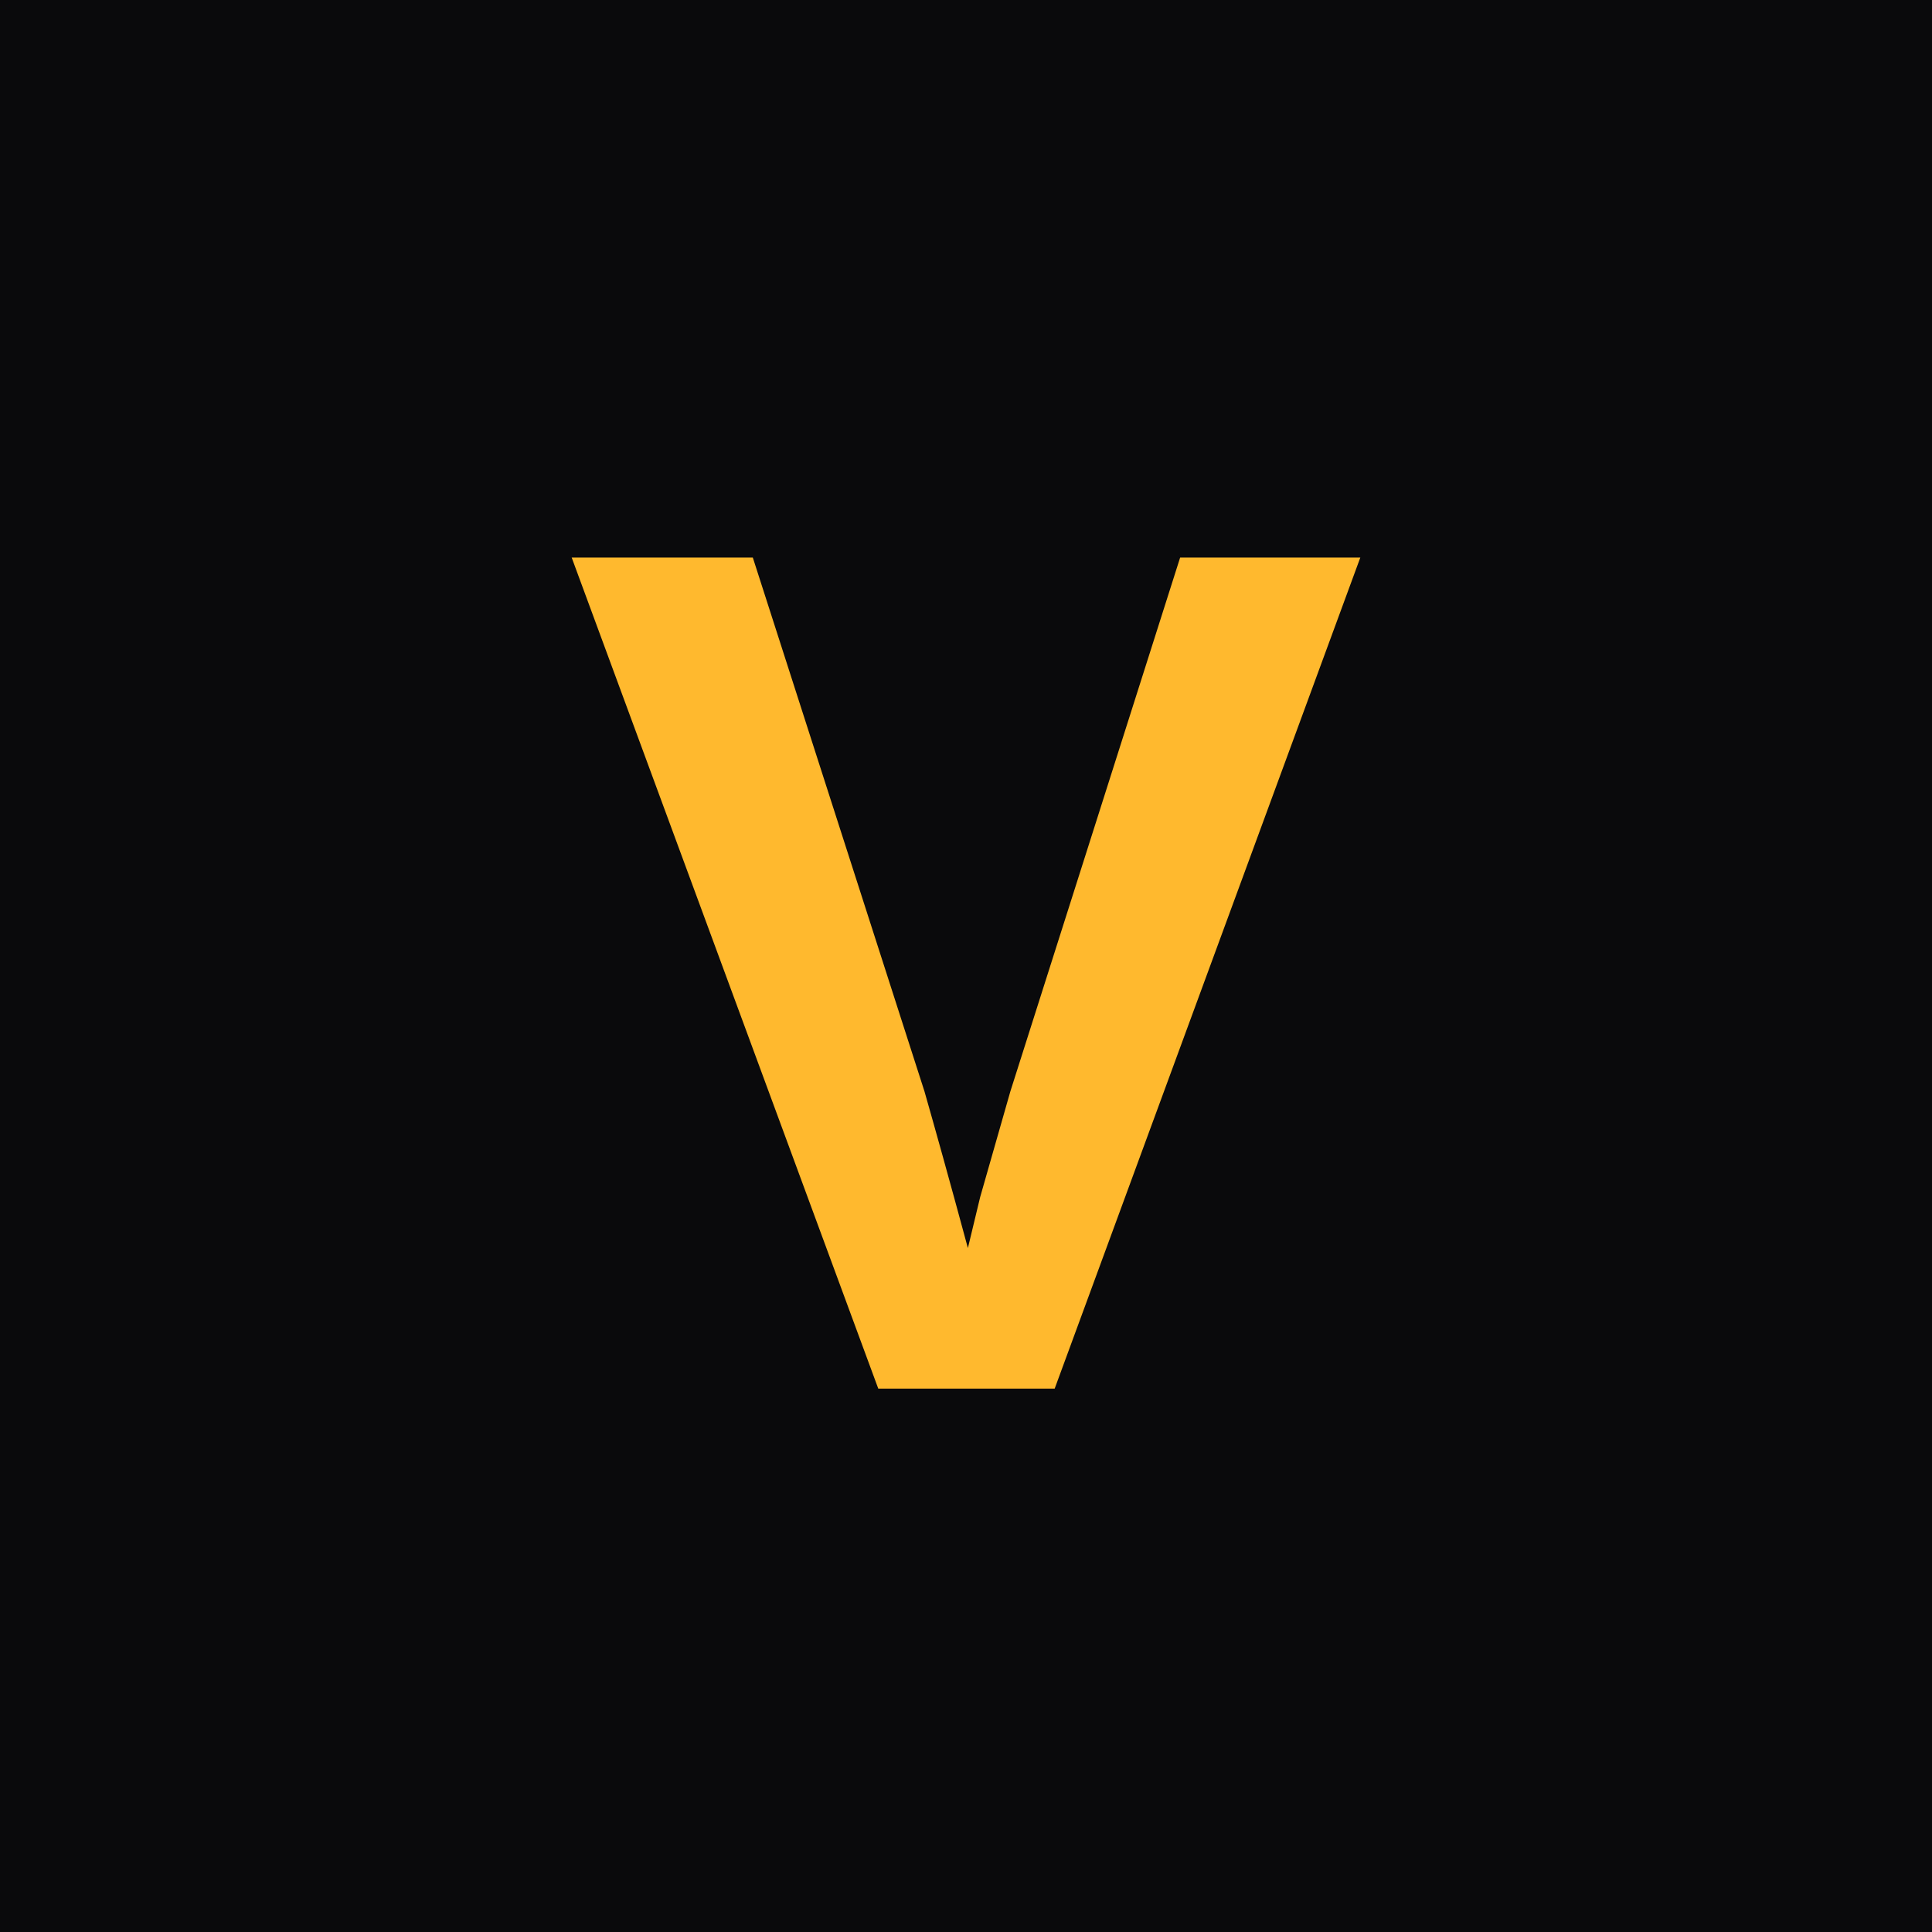
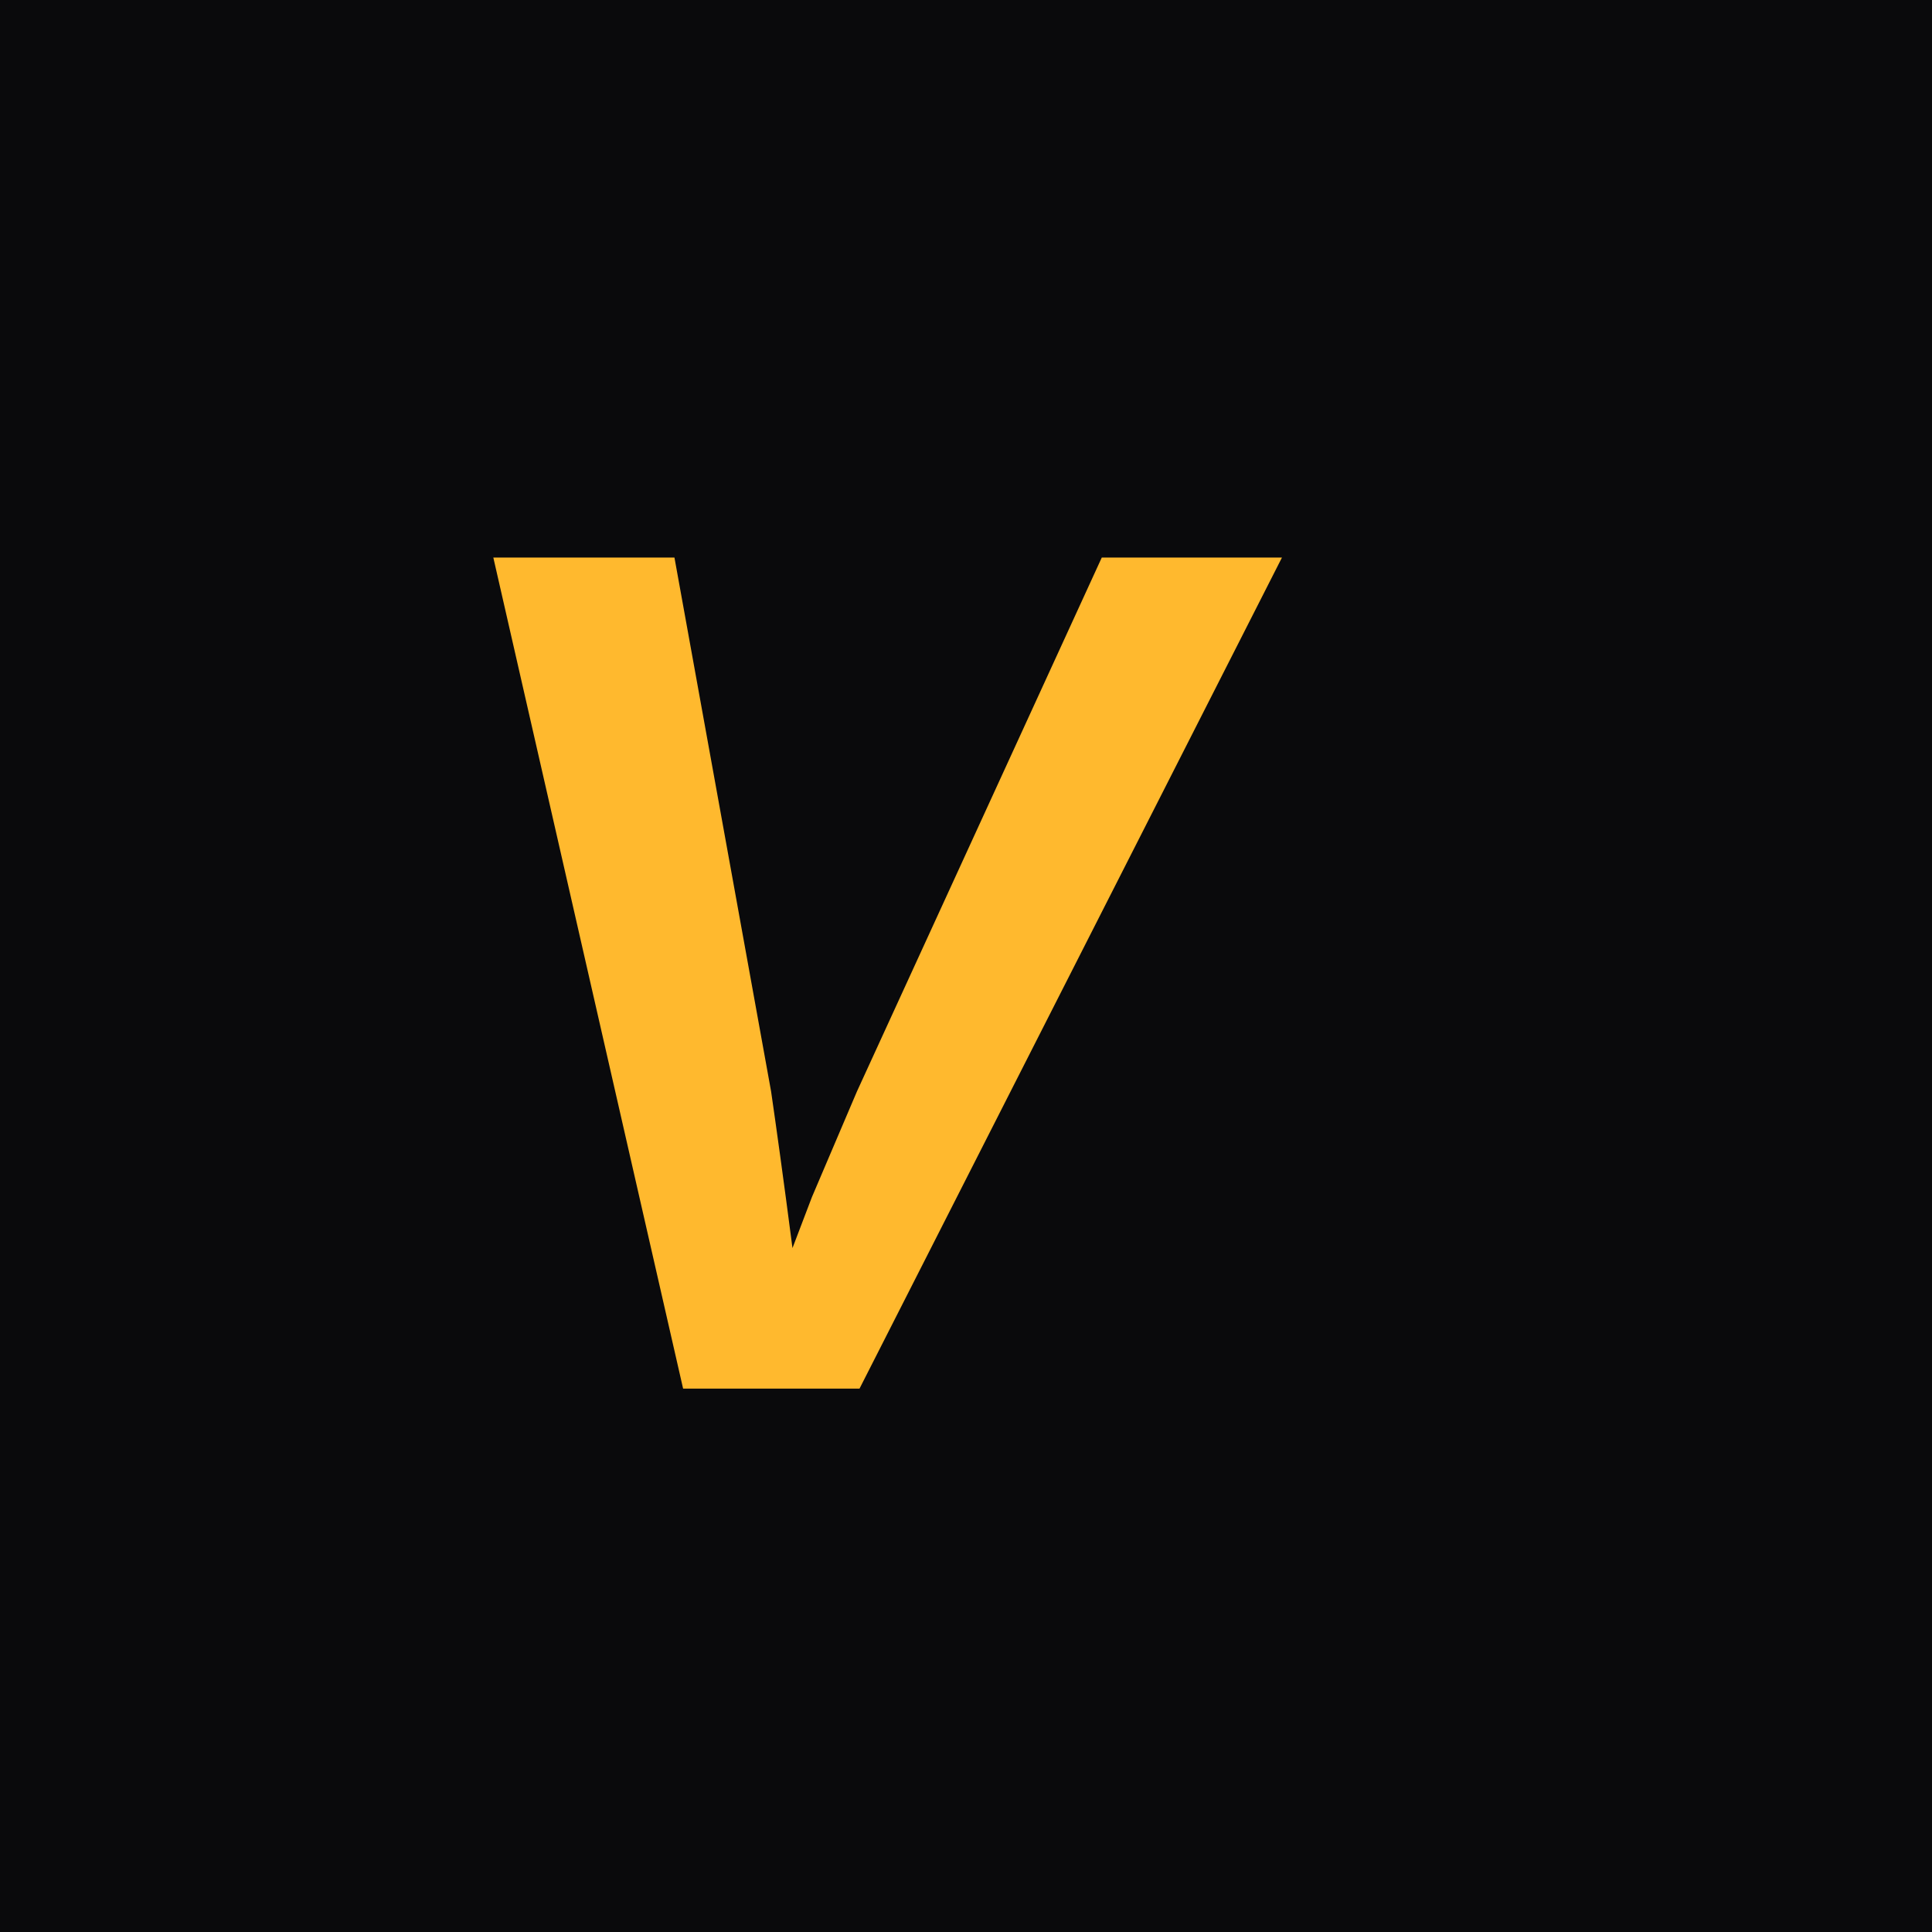
<svg xmlns="http://www.w3.org/2000/svg" viewBox="0 0 32 32">
  <rect width="32" height="32" fill="#0a0a0c" />
-   <text x="16" y="23" font-family="Arial, sans-serif" font-weight="900" font-size="20" fill="#ffb92e" text-anchor="middle" transform="skewX(-8 16 16)">V</text>
+   <text x="16" y="23" font-family="Arial, sans-serif" font-weight="900" font-size="20" fill="#ffb92e" text-anchor="middle" transform="skewX(-8)">V</text>
</svg>
